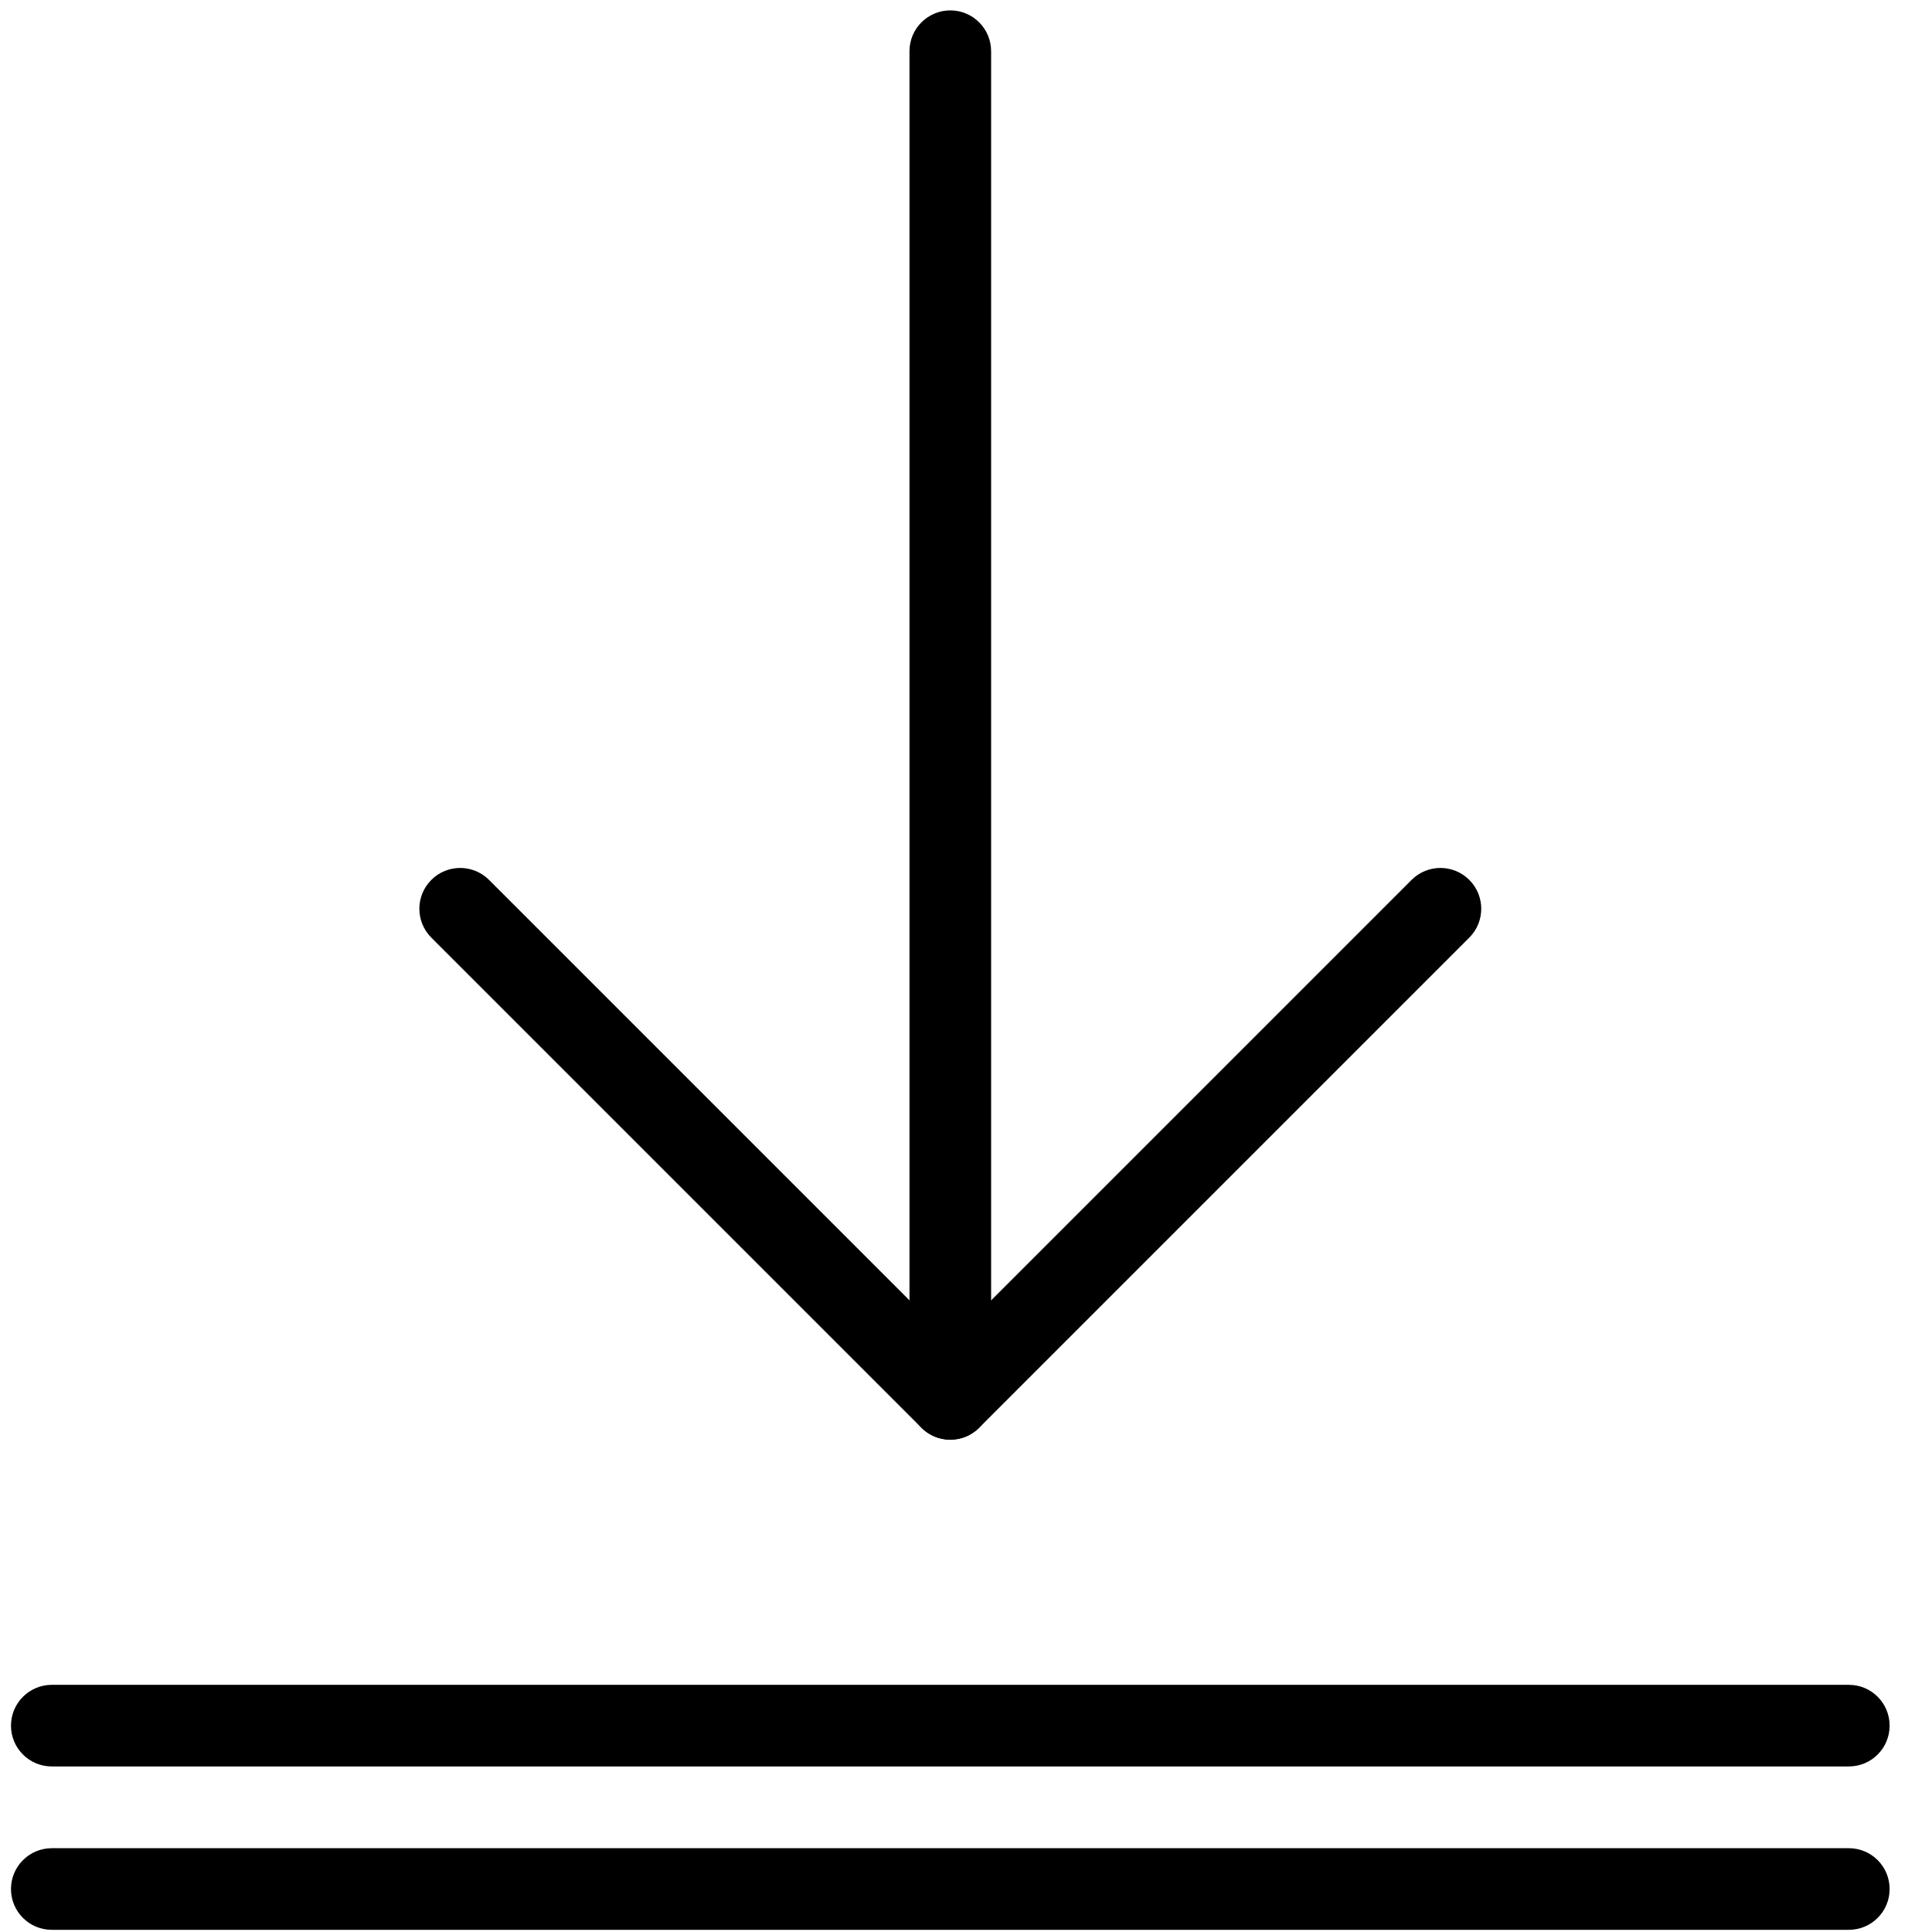
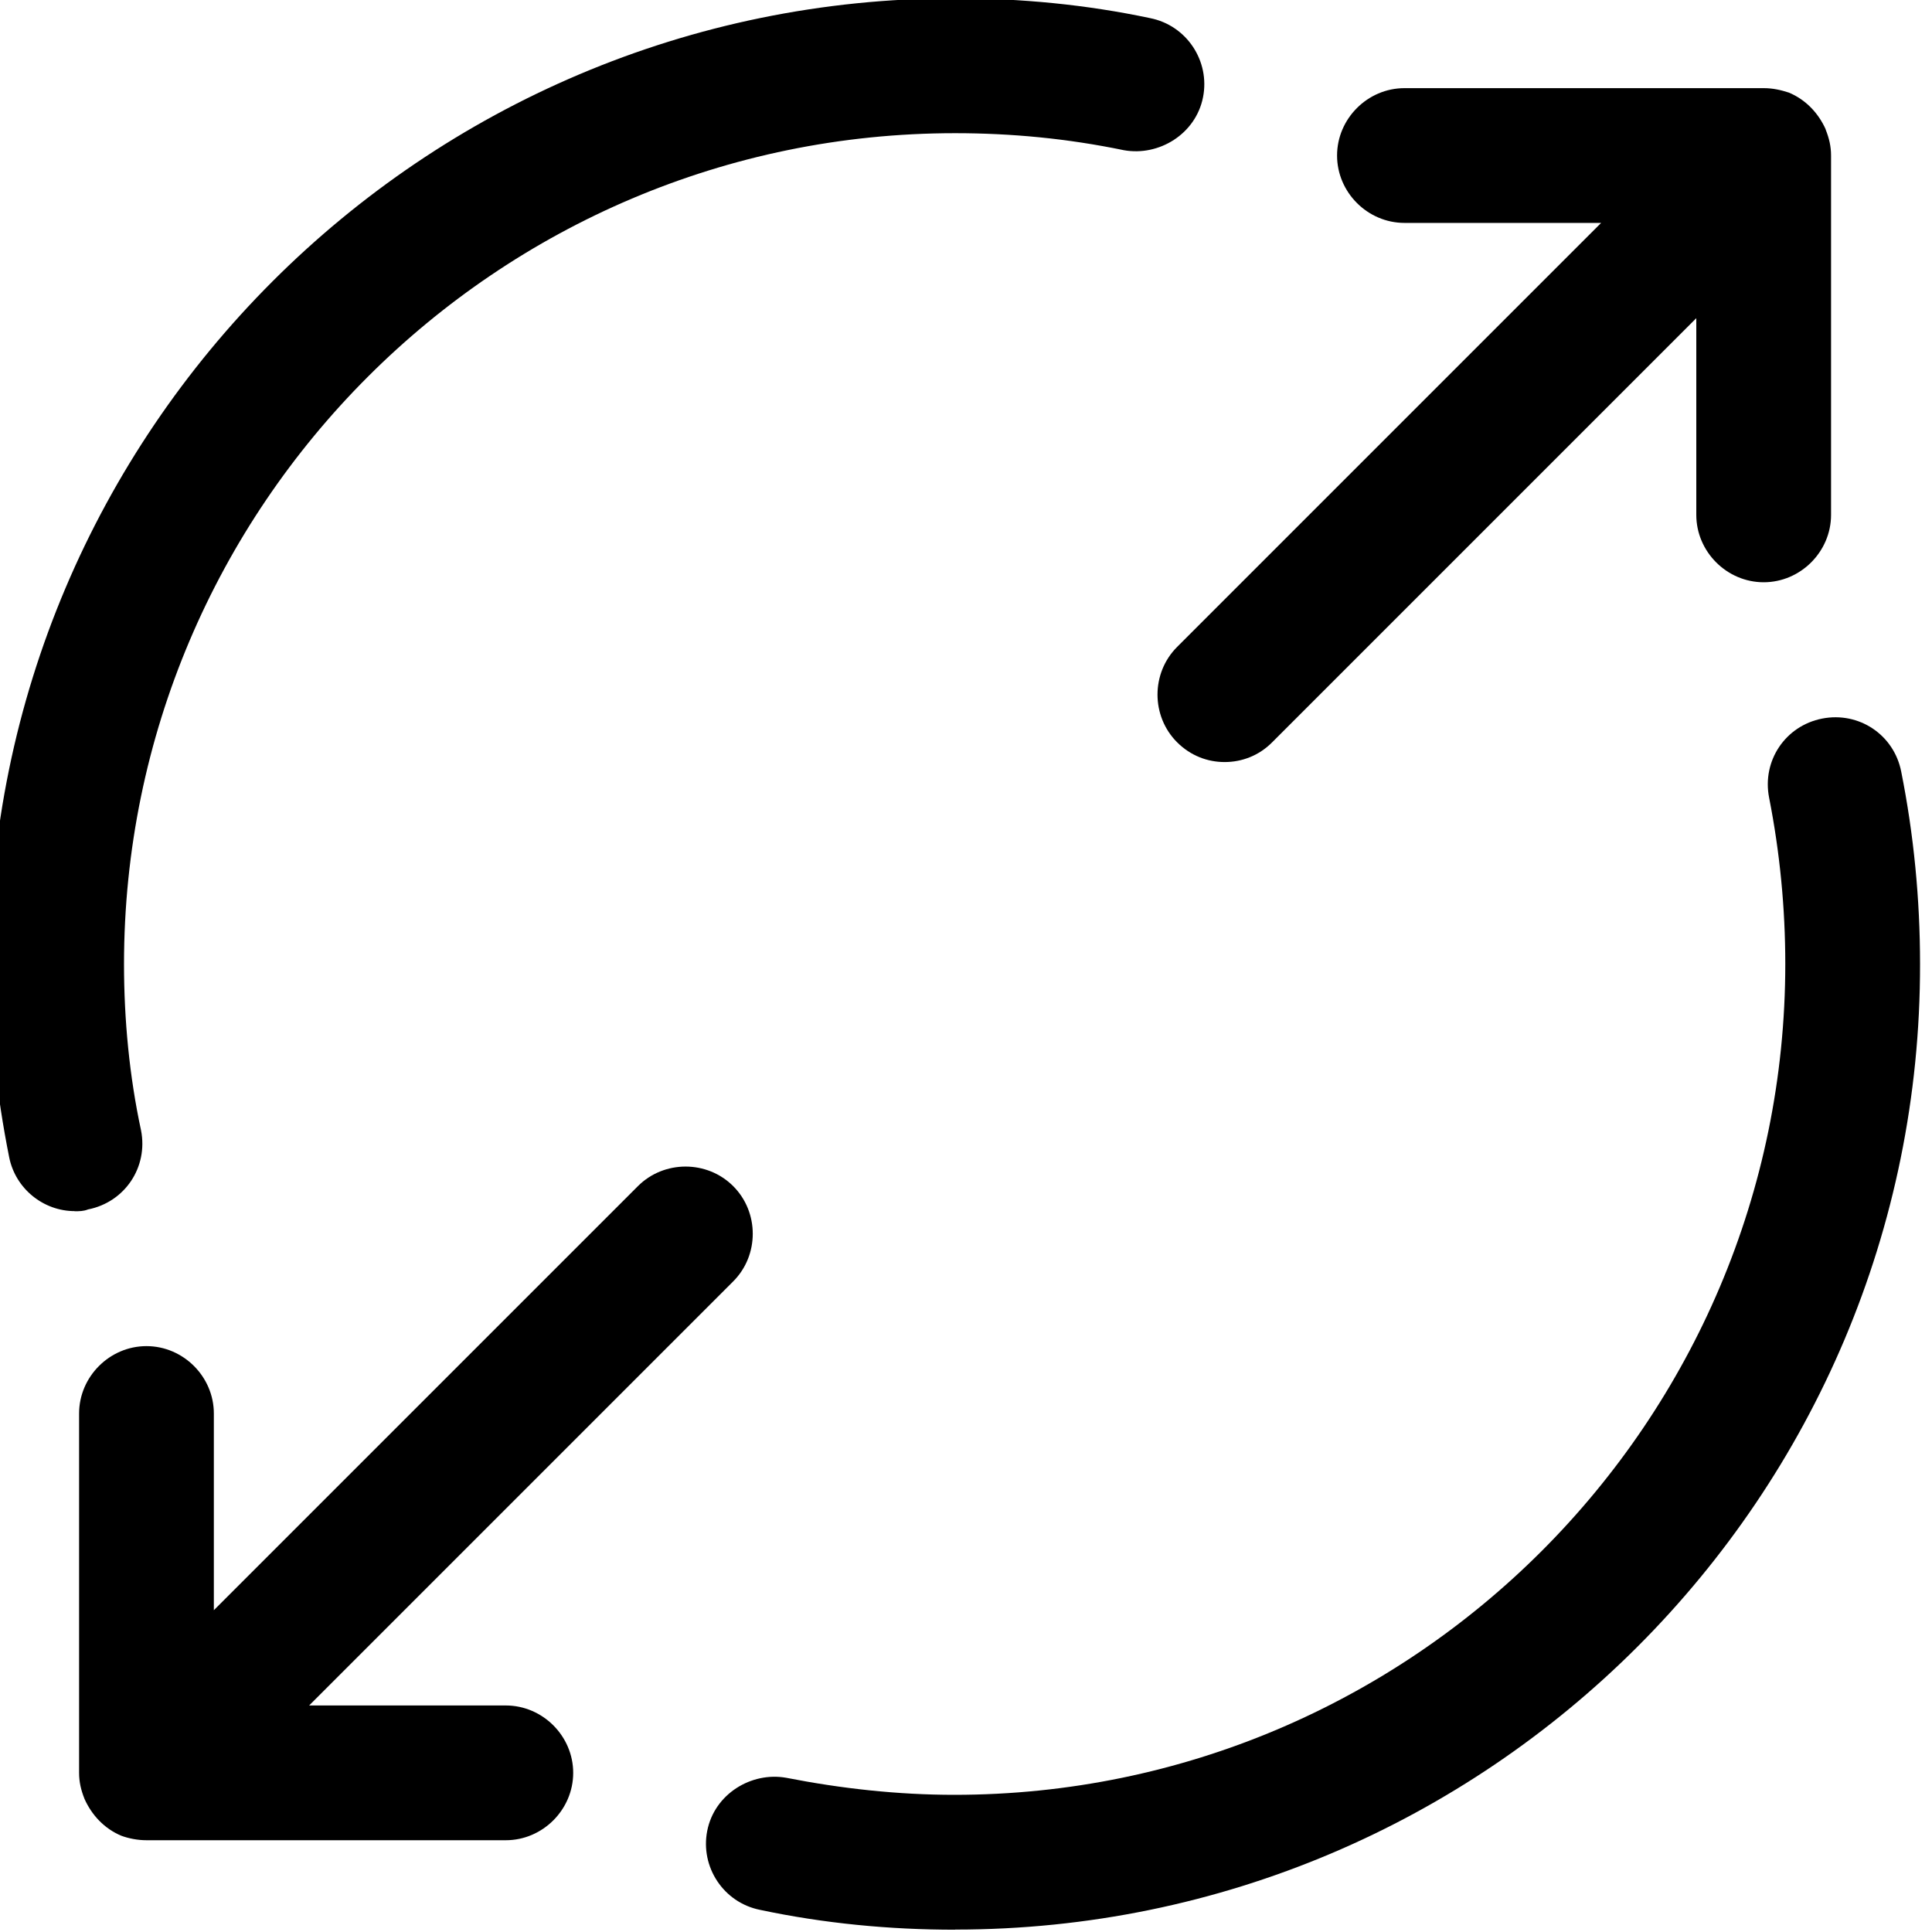
- <svg xmlns="http://www.w3.org/2000/svg" width="16" height="16">
-   <path d="m7.87,11.923c-0.087,0 -0.173,-0.033 -0.239,-0.099l-4.059,-4.059c-0.132,-0.132 -0.132,-0.346 0,-0.478s0.346,-0.132 0.478,0l3.82,3.82l3.82,-3.82c0.132,-0.132 0.346,-0.132 0.478,0s0.132,0.346 0,0.478l-4.059,4.059c-0.066,0.066 -0.153,0.099 -0.239,0.099z" />
-   <path d="m7.87,11.923c-0.187,0 -0.338,-0.151 -0.338,-0.338l0,-11.161c0,-0.187 0.152,-0.338 0.338,-0.338s0.338,0.151 0.338,0.338l0,11.161c0,0.187 -0.152,0.338 -0.338,0.338z" />
-   <path d="m15.311,14.629l-14.882,0c-0.187,0 -0.338,-0.151 -0.338,-0.338s0.152,-0.338 0.338,-0.338l14.882,0c0.187,0 0.338,0.151 0.338,0.338s-0.151,0.338 -0.338,0.338z" />
-   <path d="m15.311,15.982l-14.882,0c-0.187,0 -0.338,-0.151 -0.338,-0.338s0.152,-0.338 0.338,-0.338l14.882,0c0.187,0 0.338,0.151 0.338,0.338s-0.151,0.338 -0.338,0.338z" />
+ <svg xmlns="http://www.w3.org/2000/svg" width="14" height="14" viewBox="0 0 16 16" fill="#000">
+   <path stroke="none" d="m15.12,1.072c-0.06,-0.134 -0.164,-0.246 -0.305,-0.305c-0.067,-0.022 -0.134,-0.037 -0.208,-0.037l-2.976,0c-0.305,0 -0.558,0.253 -0.558,0.558c0,0.305 0.253,0.558 0.558,0.558l1.629,0l-3.512,3.512c-0.216,0.216 -0.216,0.573 0,0.789c0.112,0.112 0.253,0.164 0.394,0.164c0.141,0 0.283,-0.052 0.394,-0.164l3.512,-3.512l0,1.629c0,0.305 0.253,0.558 0.558,0.558c0.305,0 0.558,-0.253 0.558,-0.558l0,-2.976c0,-0.074 -0.015,-0.141 -0.045,-0.216z" />
+   <path stroke="none" d="m5.283,9.823l-3.512,3.512l0,-1.629c0,-0.305 -0.253,-0.558 -0.558,-0.558c-0.305,0 -0.558,0.253 -0.558,0.558l0,2.976c0,0.074 0.015,0.141 0.045,0.216c0.06,0.134 0.164,0.246 0.305,0.305c0.06,0.022 0.134,0.037 0.208,0.037l2.976,0c0.305,0 0.558,-0.253 0.558,-0.558c0,-0.305 -0.253,-0.558 -0.558,-0.558l-1.629,0l3.512,-3.512c0.216,-0.216 0.216,-0.573 0,-0.789c-0.216,-0.216 -0.573,-0.216 -0.789,0z" />
+   <path stroke="none" d="m0.619,10.03c-0.26,0 -0.491,-0.186 -0.543,-0.446c-0.104,-0.521 -0.164,-1.064 -0.164,-1.6c0,-4.412 3.586,-7.998 7.998,-7.998c0.543,0 1.086,0.052 1.614,0.164c0.305,0.06 0.498,0.357 0.439,0.655c-0.06,0.305 -0.365,0.491 -0.655,0.439c-0.469,-0.097 -0.93,-0.141 -1.399,-0.141c-3.794,0 -6.882,3.088 -6.882,6.882c0,0.461 0.045,0.93 0.141,1.376c0.06,0.305 -0.134,0.595 -0.439,0.655c-0.037,0.015 -0.074,0.015 -0.112,0.015z" />
+   <path stroke="none" d="m7.91,15.981c-0.543,0 -1.086,-0.052 -1.614,-0.164c-0.305,-0.06 -0.498,-0.357 -0.439,-0.655c0.06,-0.305 0.365,-0.491 0.655,-0.439c0.454,0.089 0.923,0.141 1.391,0.141c3.794,0 6.882,-3.088 6.882,-6.882c0,-0.461 -0.045,-0.923 -0.134,-1.376c-0.06,-0.305 0.134,-0.595 0.439,-0.655c0.305,-0.06 0.595,0.134 0.655,0.439c0.104,0.521 0.156,1.056 0.156,1.592c0.007,4.412 -3.579,7.998 -7.99,7.998z" />
</svg>
